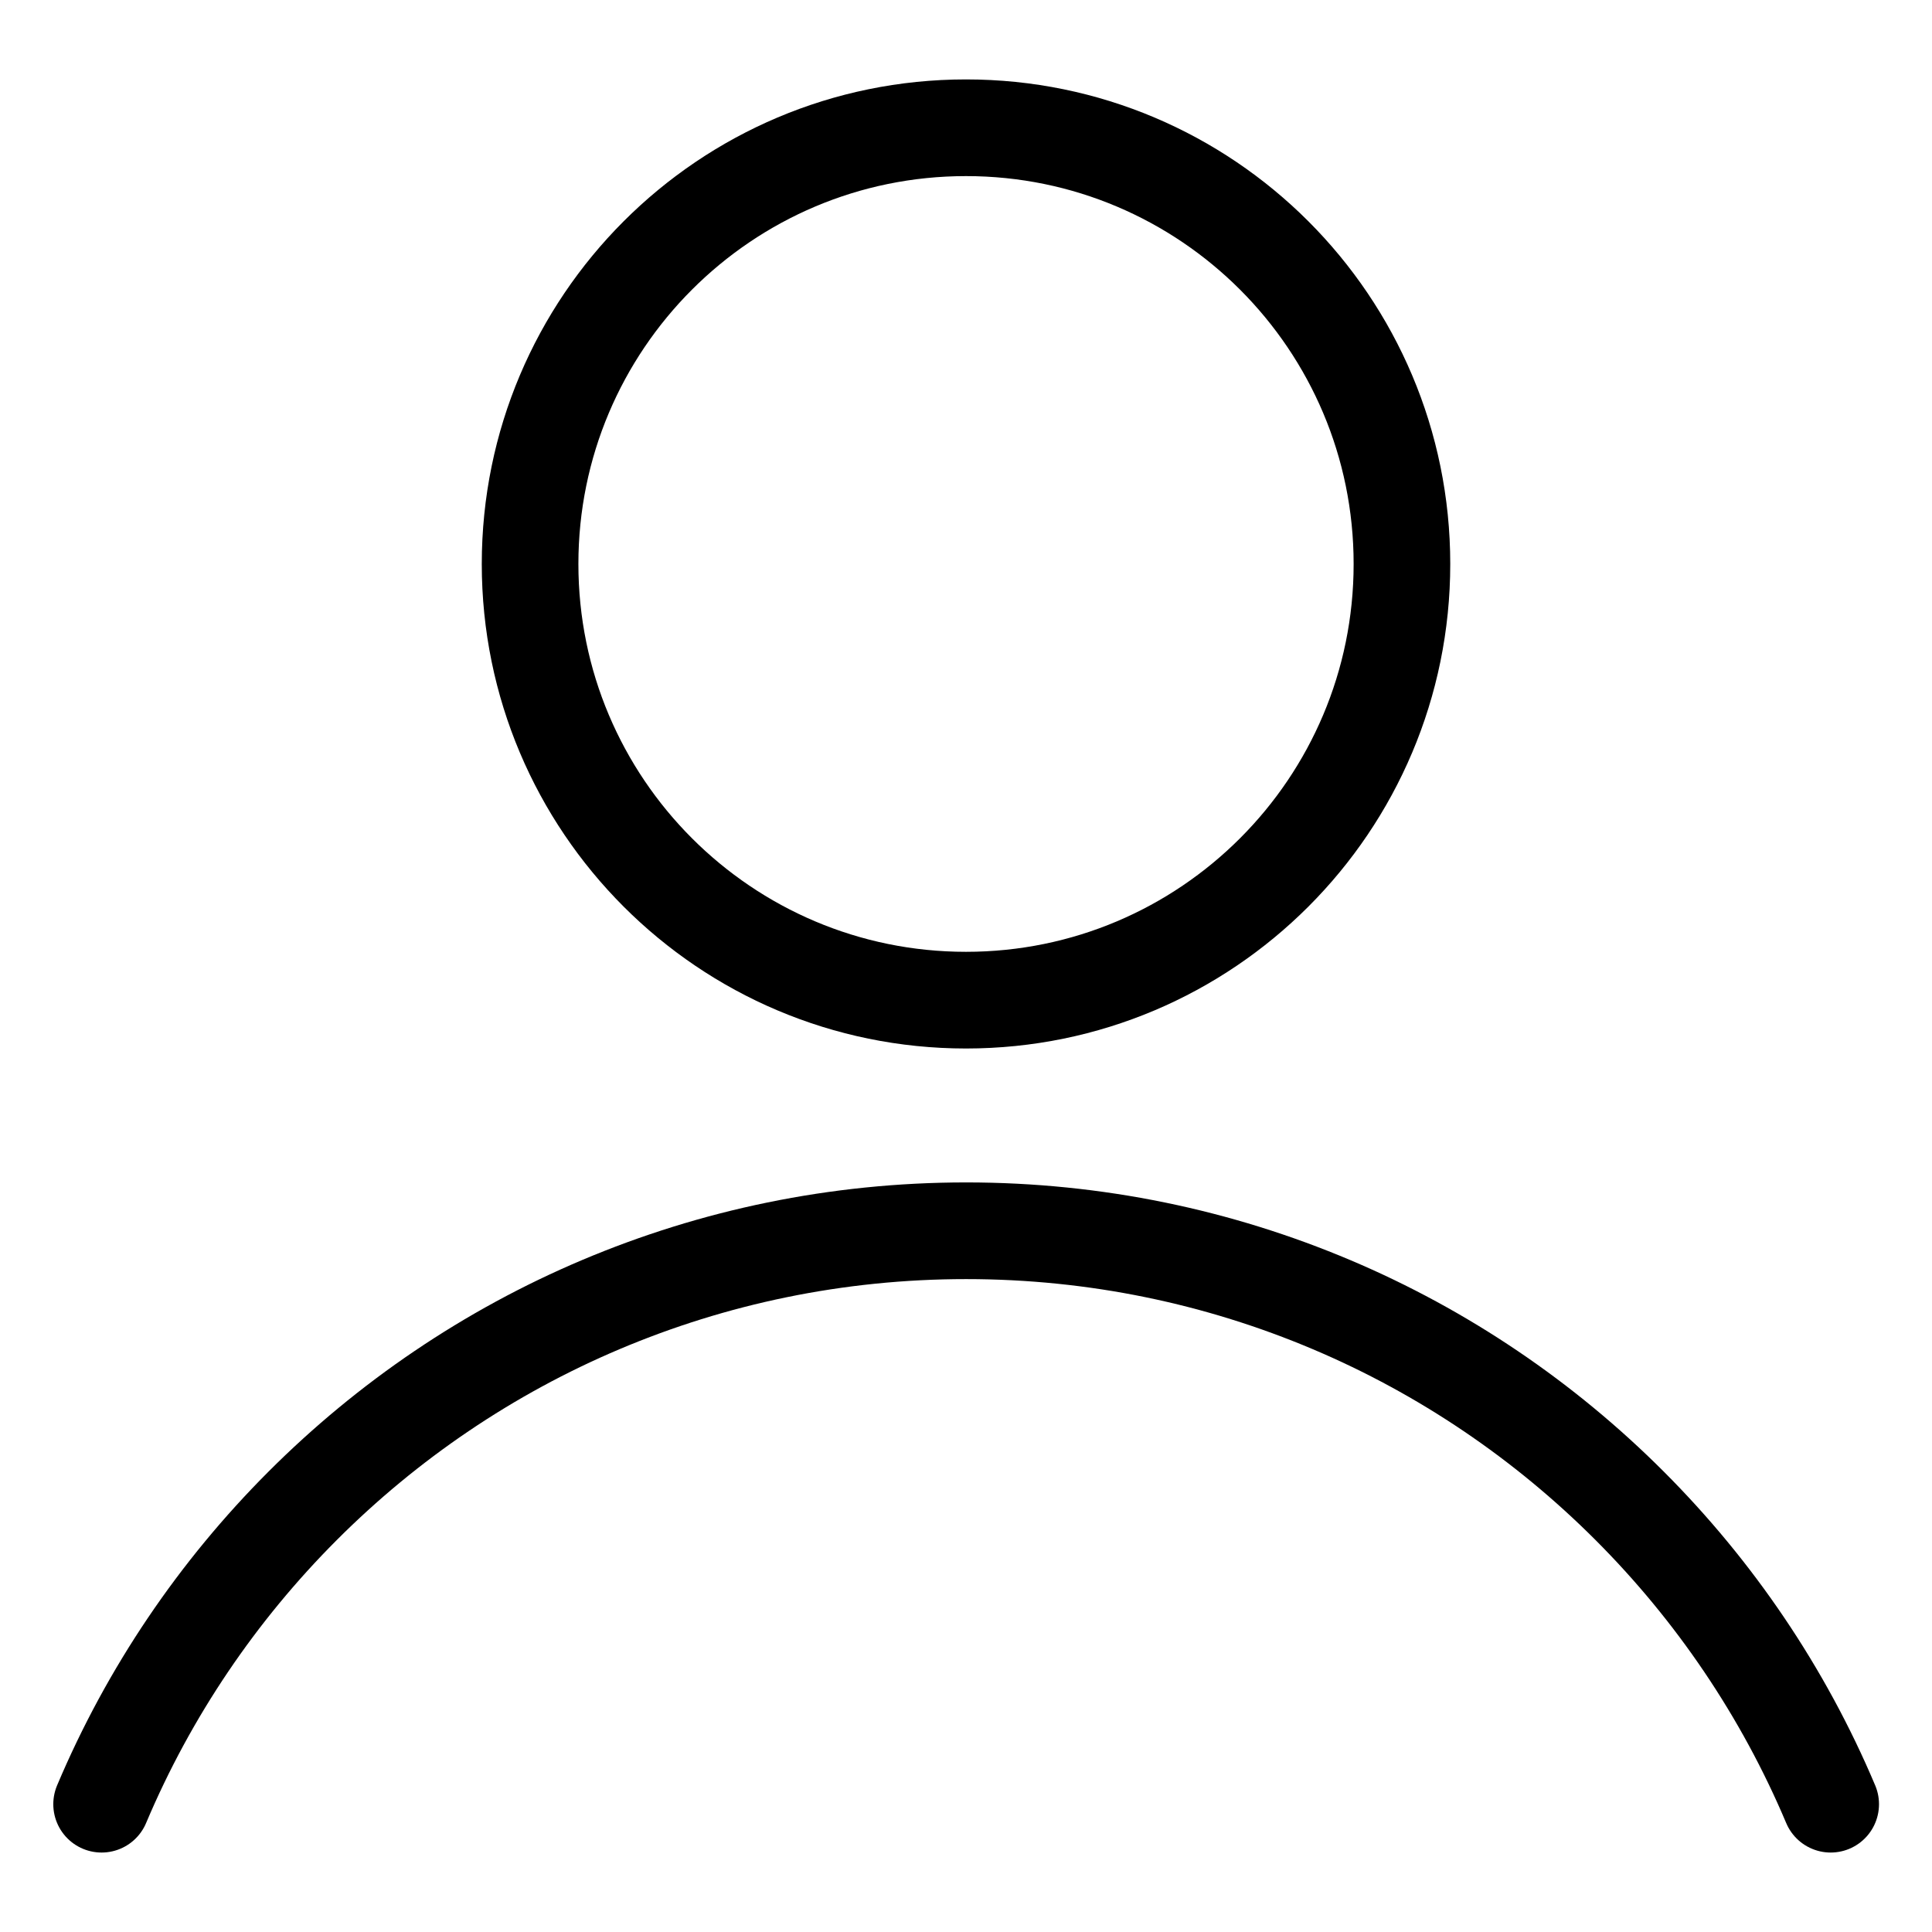
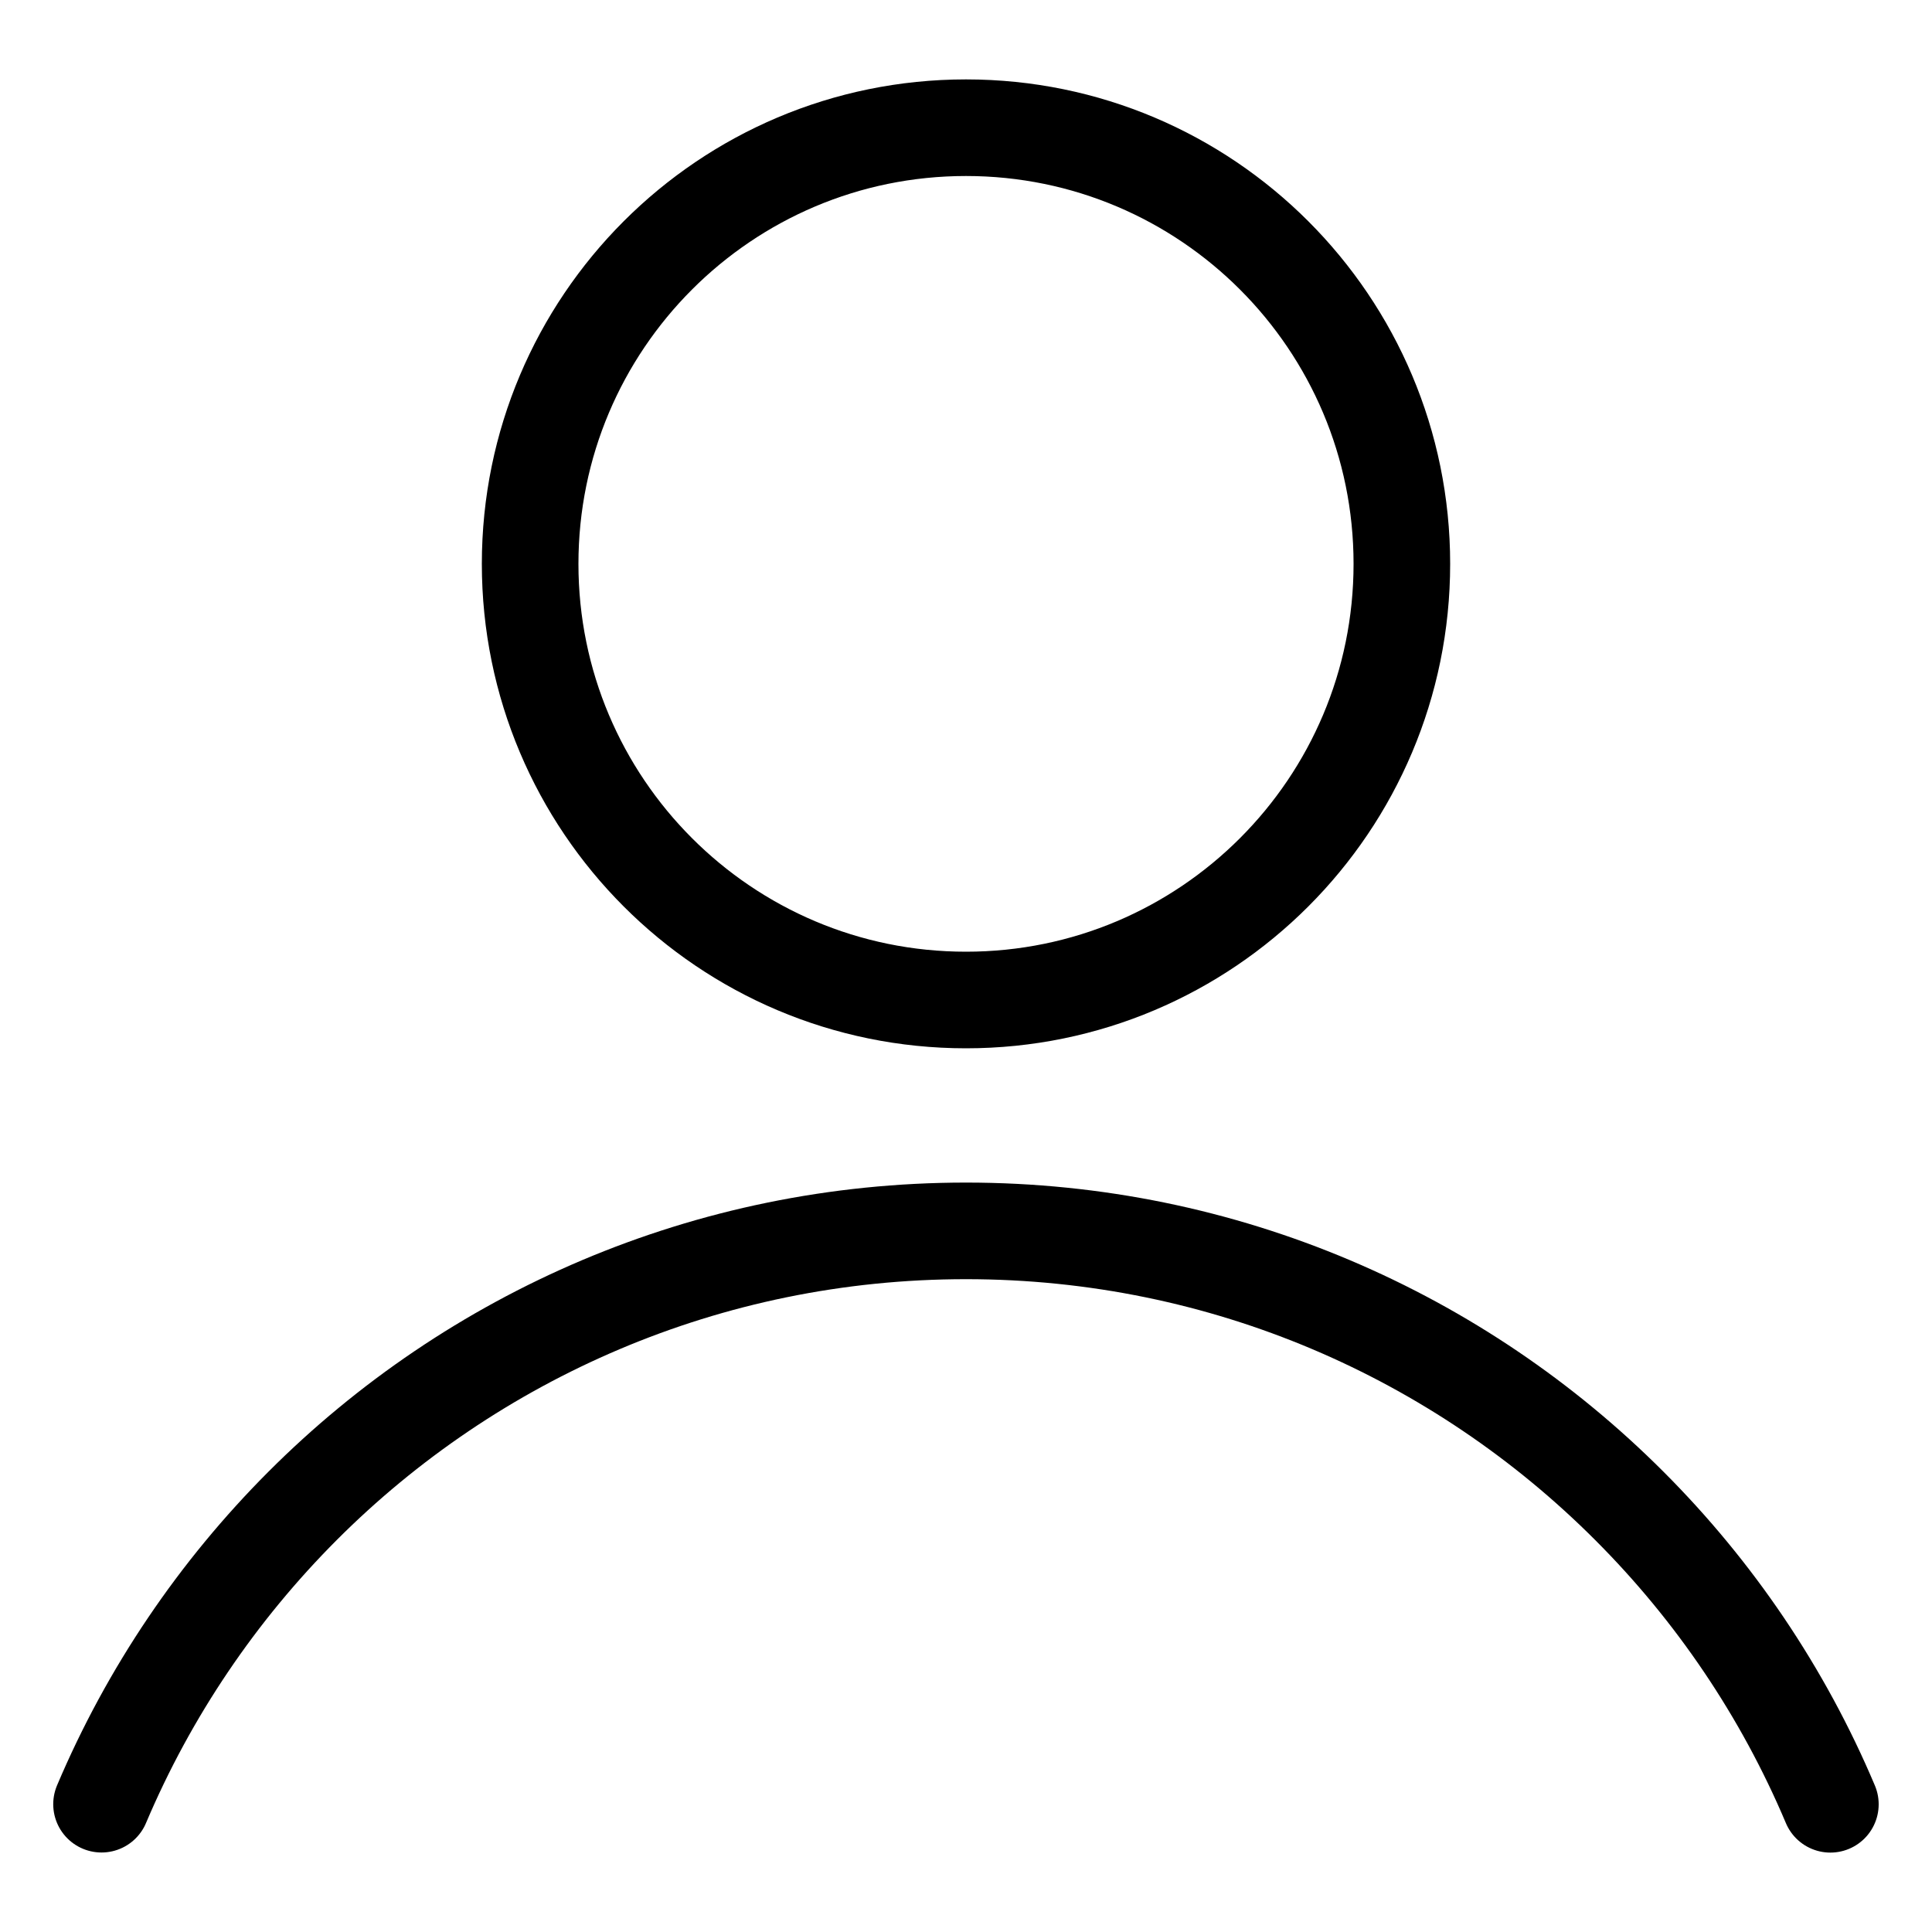
<svg xmlns="http://www.w3.org/2000/svg" width="20" height="20" viewBox="0 0 20 20" fill="none" version="1.1" id="svg1">
  <defs id="defs1" />
-   <g id="g2" transform="matrix(1.375827,0,0,1.376683,-33.8351,0.6342173)" style="stroke-width:0.727">
-     <path id="path1" style="stroke:#000000;stroke-width:0.727;stroke-linecap:round;stroke-linejoin:round;stroke-miterlimit:79.1;paint-order:stroke fill markers" d="m 25.357,13.106 c 0.357,-0.845 0.874,-1.605 1.513,-2.244 0.639,-0.639 1.399,-1.156 2.244,-1.513 0.845,-0.357 1.773,-0.555 2.748,-0.555 0.975,0 1.903,0.198 2.748,0.555 0.845,0.357 1.605,0.874 2.244,1.513 0.639,0.639 1.156,1.399 1.513,2.244" />
-     <circle style="fill:none;stroke:#000000;stroke-width:0.727;stroke-linecap:round;stroke-linejoin:round;stroke-miterlimit:79.1;paint-order:stroke fill markers" id="path1-2" cx="31.861" cy="3.78" r="3.28" />
-   </g>
+   <path id="path1" style="stroke:#000000;stroke-width:1;stroke-linecap:round;stroke-linejoin:round;stroke-miterlimit:79.1;paint-order:stroke fill markers" d="M 1.051,18.677 C 1.543,17.515 2.254,16.468 3.133,15.588 4.011,14.709 5.058,13.998 6.22,13.506 7.382,13.014 8.659,12.742 10,12.742 c 1.341,0 2.618,0.272 3.78,0.764 1.162,0.492 2.208,1.203 3.087,2.083 0.879,0.879 1.59,1.926 2.081,3.089" />
+   <ellipse style="fill:none;stroke:#000000;stroke-width:1;stroke-linecap:round;stroke-linejoin:round;stroke-miterlimit:79.1;paint-order:stroke fill markers" id="path1-2" cx="10" cy="5.837" rx="4.512" ry="4.515" />
</svg>
